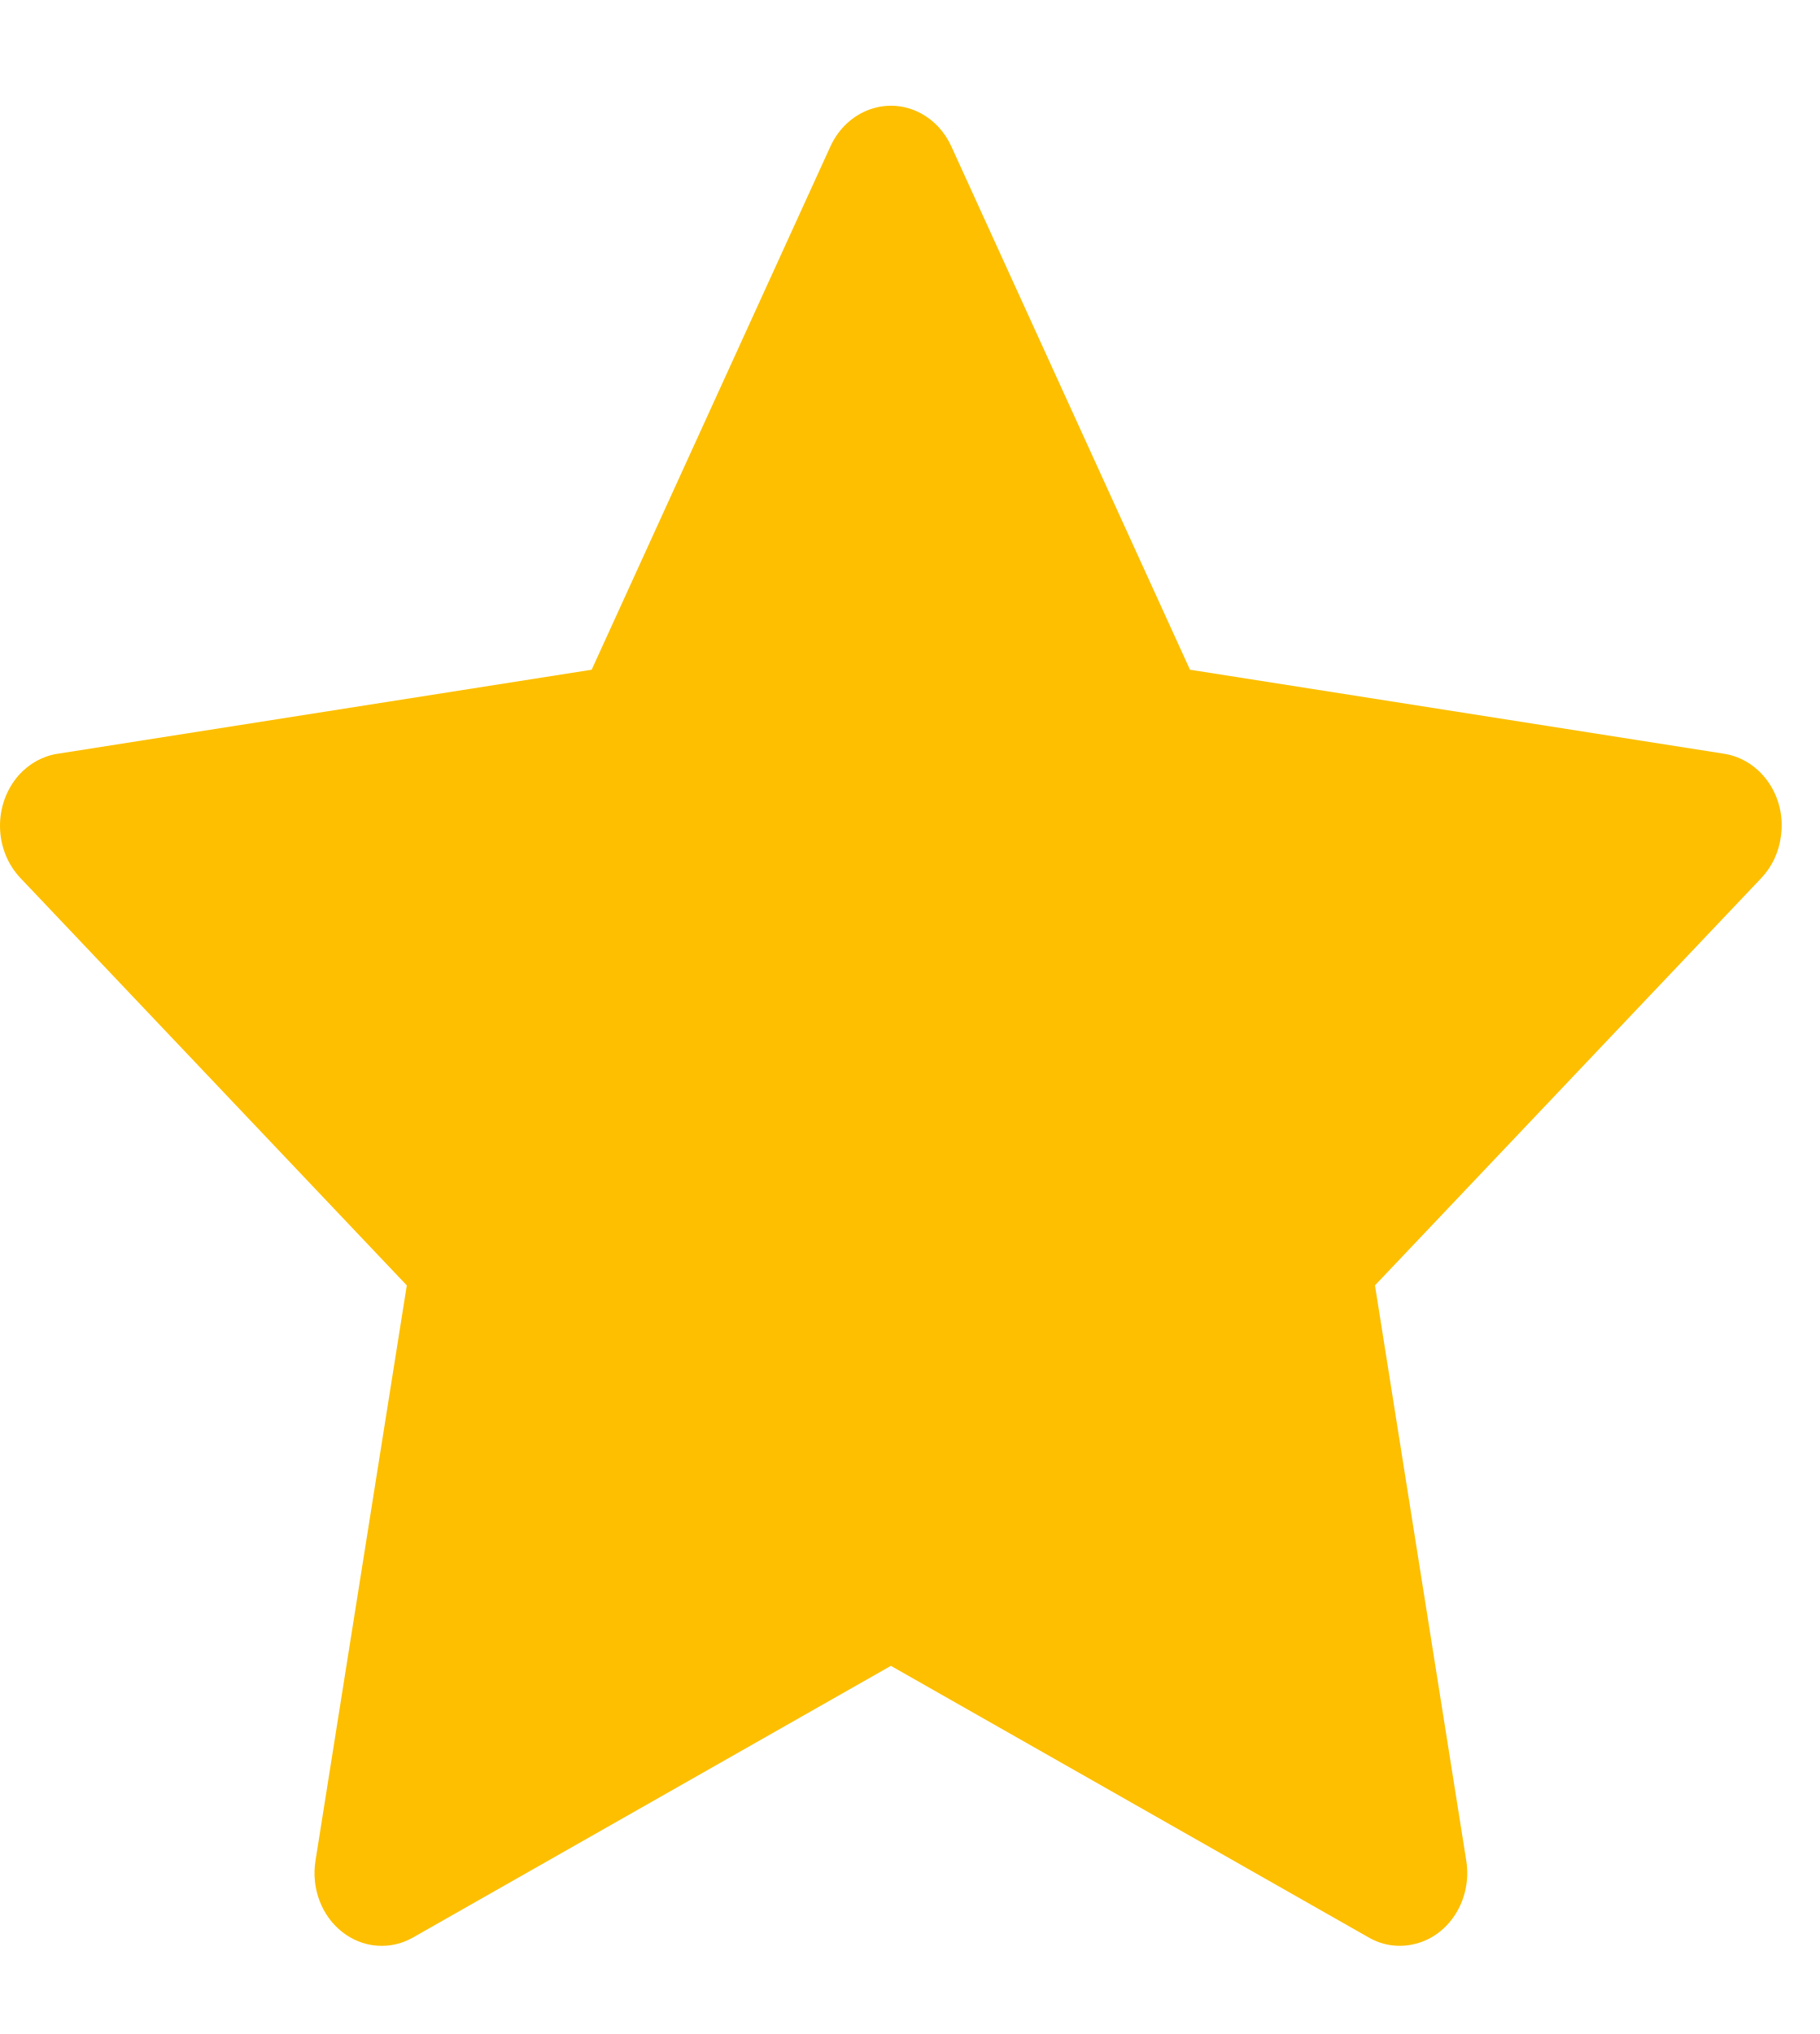
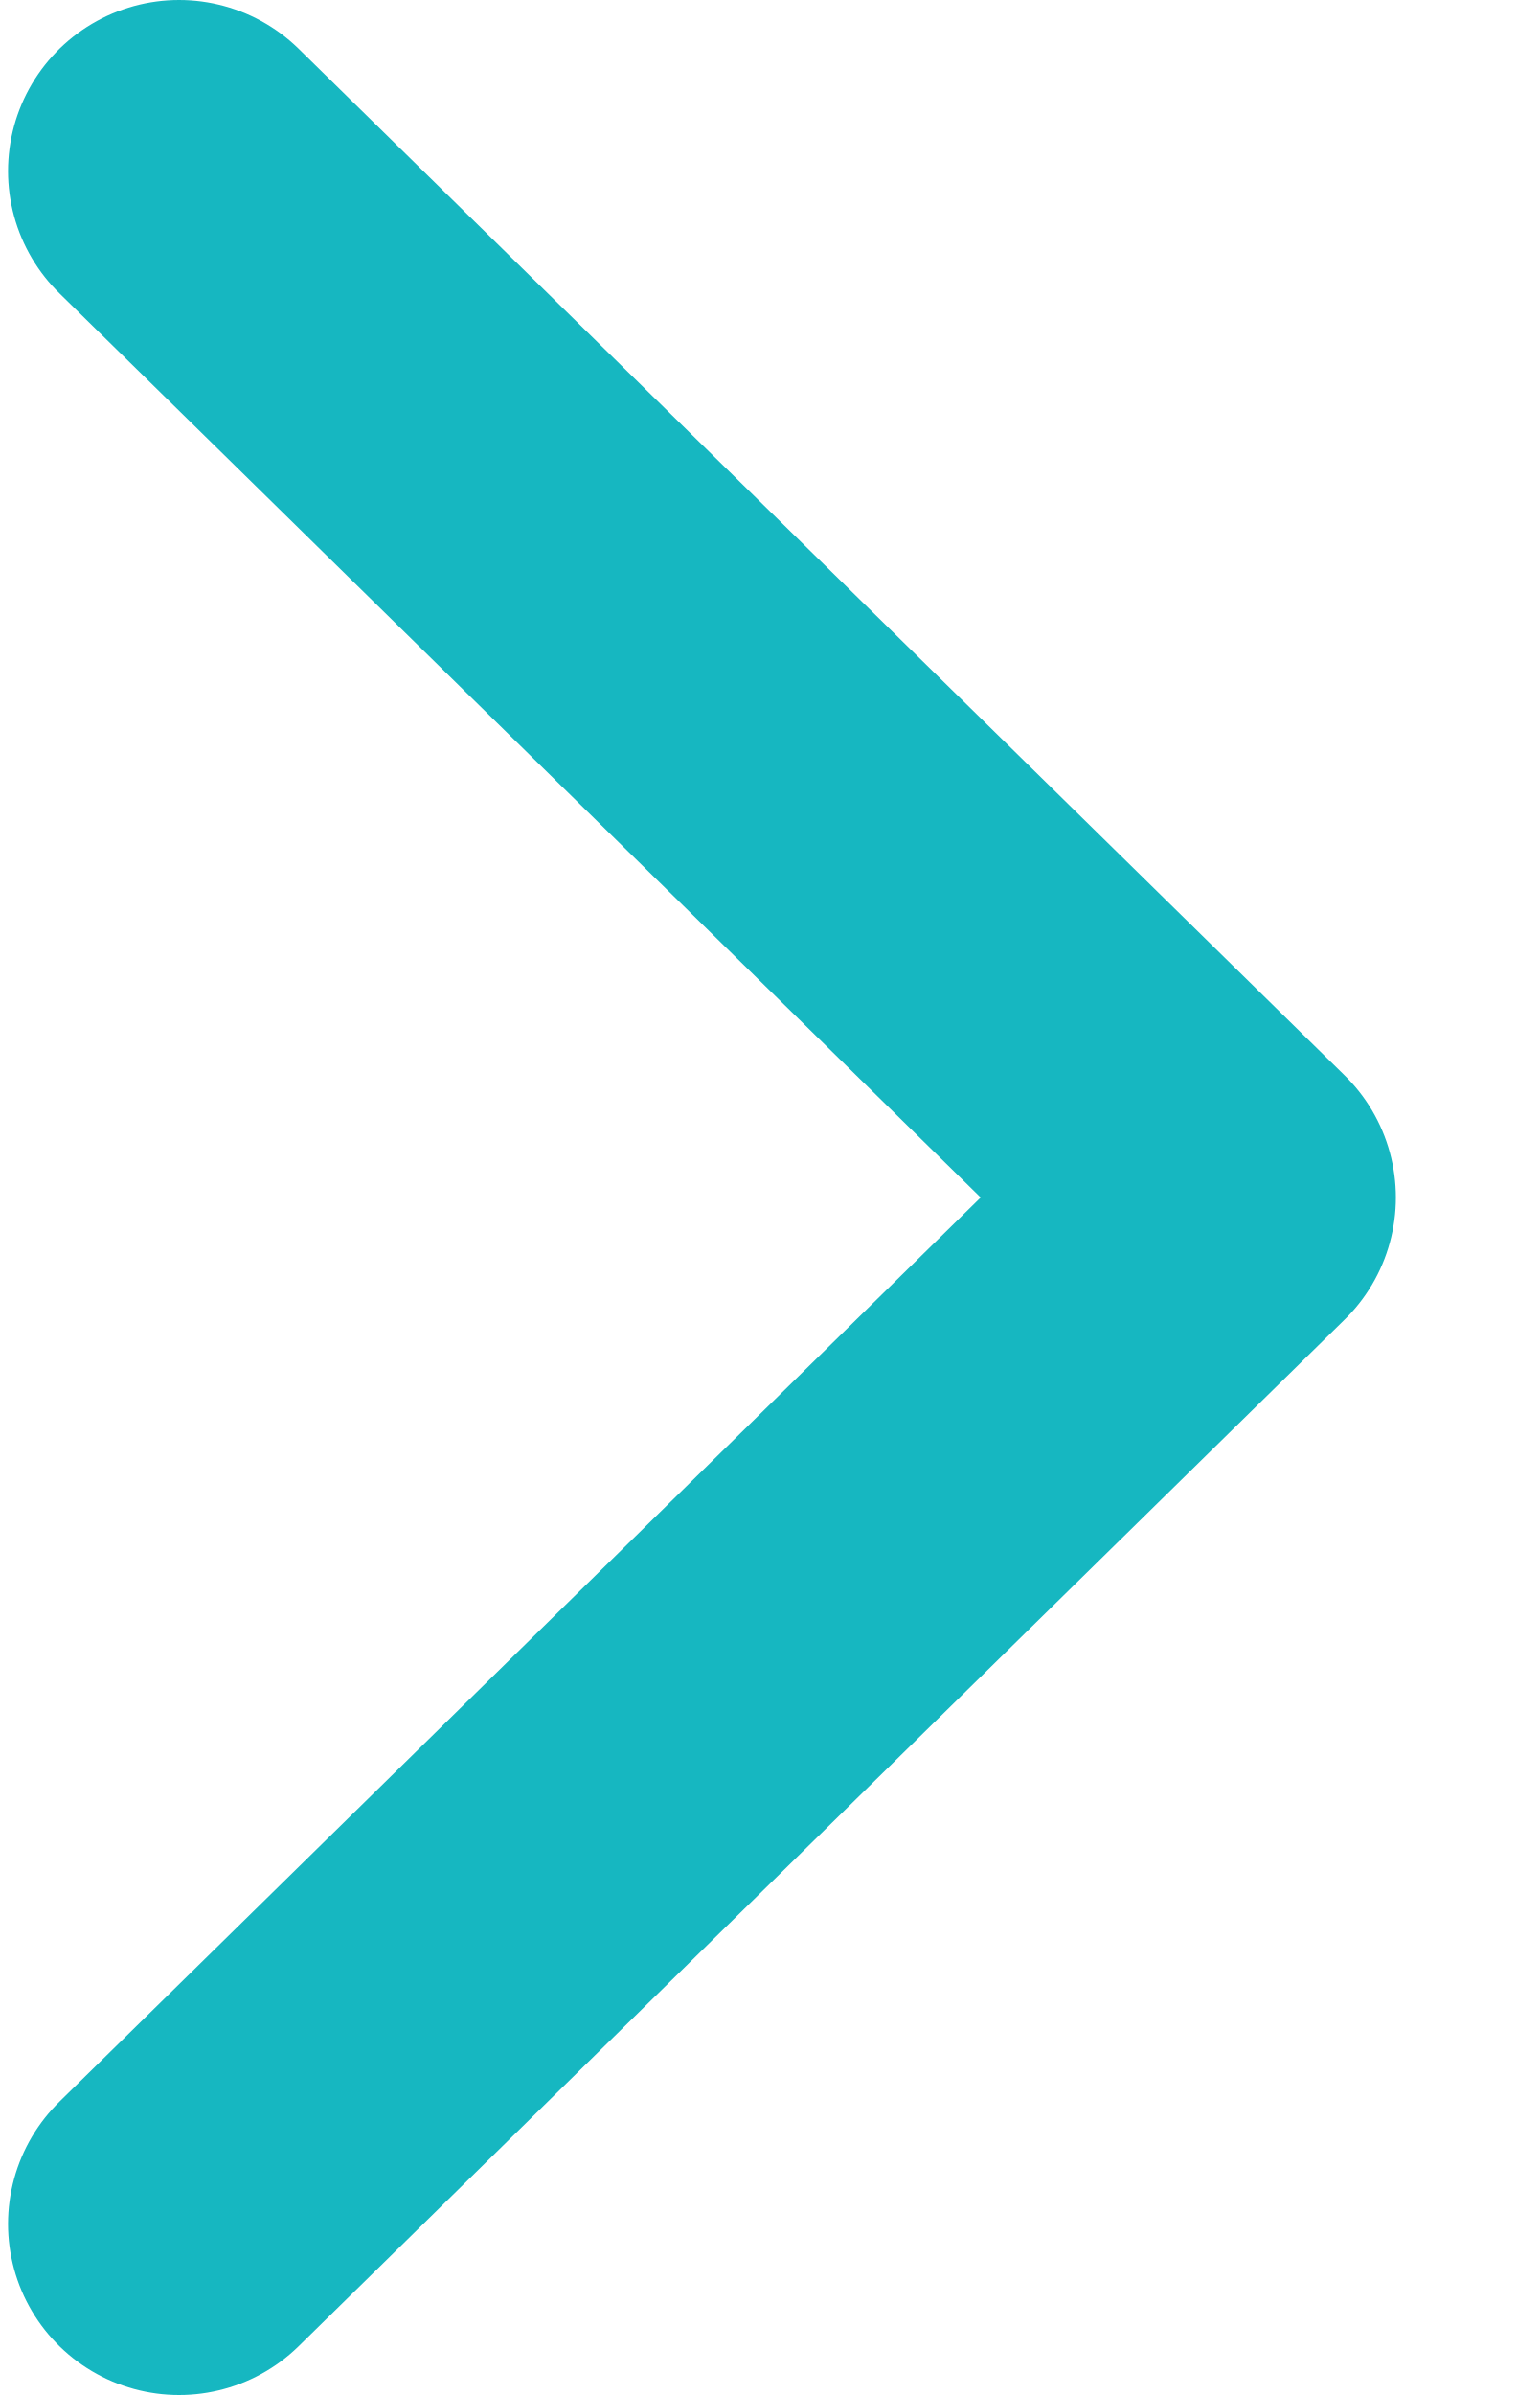
- <svg xmlns="http://www.w3.org/2000/svg" width="17" height="19" viewBox="0 0 17 19" fill="none">
-   <path d="M16.106 7.041L11.116 6.256L8.886 1.366C8.825 1.232 8.725 1.124 8.601 1.058C8.29 0.892 7.913 1.03 7.758 1.366L5.527 6.256L0.538 7.041C0.4 7.062 0.275 7.132 0.178 7.238C0.062 7.368 -0.002 7.542 5.53105e-05 7.722C0.002 7.903 0.071 8.075 0.19 8.201L3.8 12.007L2.947 17.382C2.927 17.507 2.94 17.636 2.984 17.753C3.028 17.871 3.102 17.973 3.197 18.047C3.292 18.122 3.404 18.166 3.521 18.175C3.638 18.184 3.755 18.158 3.859 18.098L8.322 15.561L12.785 18.098C12.907 18.169 13.048 18.192 13.184 18.166C13.526 18.103 13.755 17.752 13.697 17.382L12.844 12.007L16.454 8.201C16.552 8.097 16.617 7.961 16.636 7.812C16.689 7.44 16.45 7.096 16.106 7.041Z" fill="#FDBF00" />
+ <svg xmlns="http://www.w3.org/2000/svg" width="9" height="14" viewBox="0 0 9 14" fill="none">
+   <path d="M1.047 13L7.162 7L1.047 1" stroke="#16B7C1" stroke-width="2" stroke-linecap="round" stroke-linejoin="round" />
</svg>
